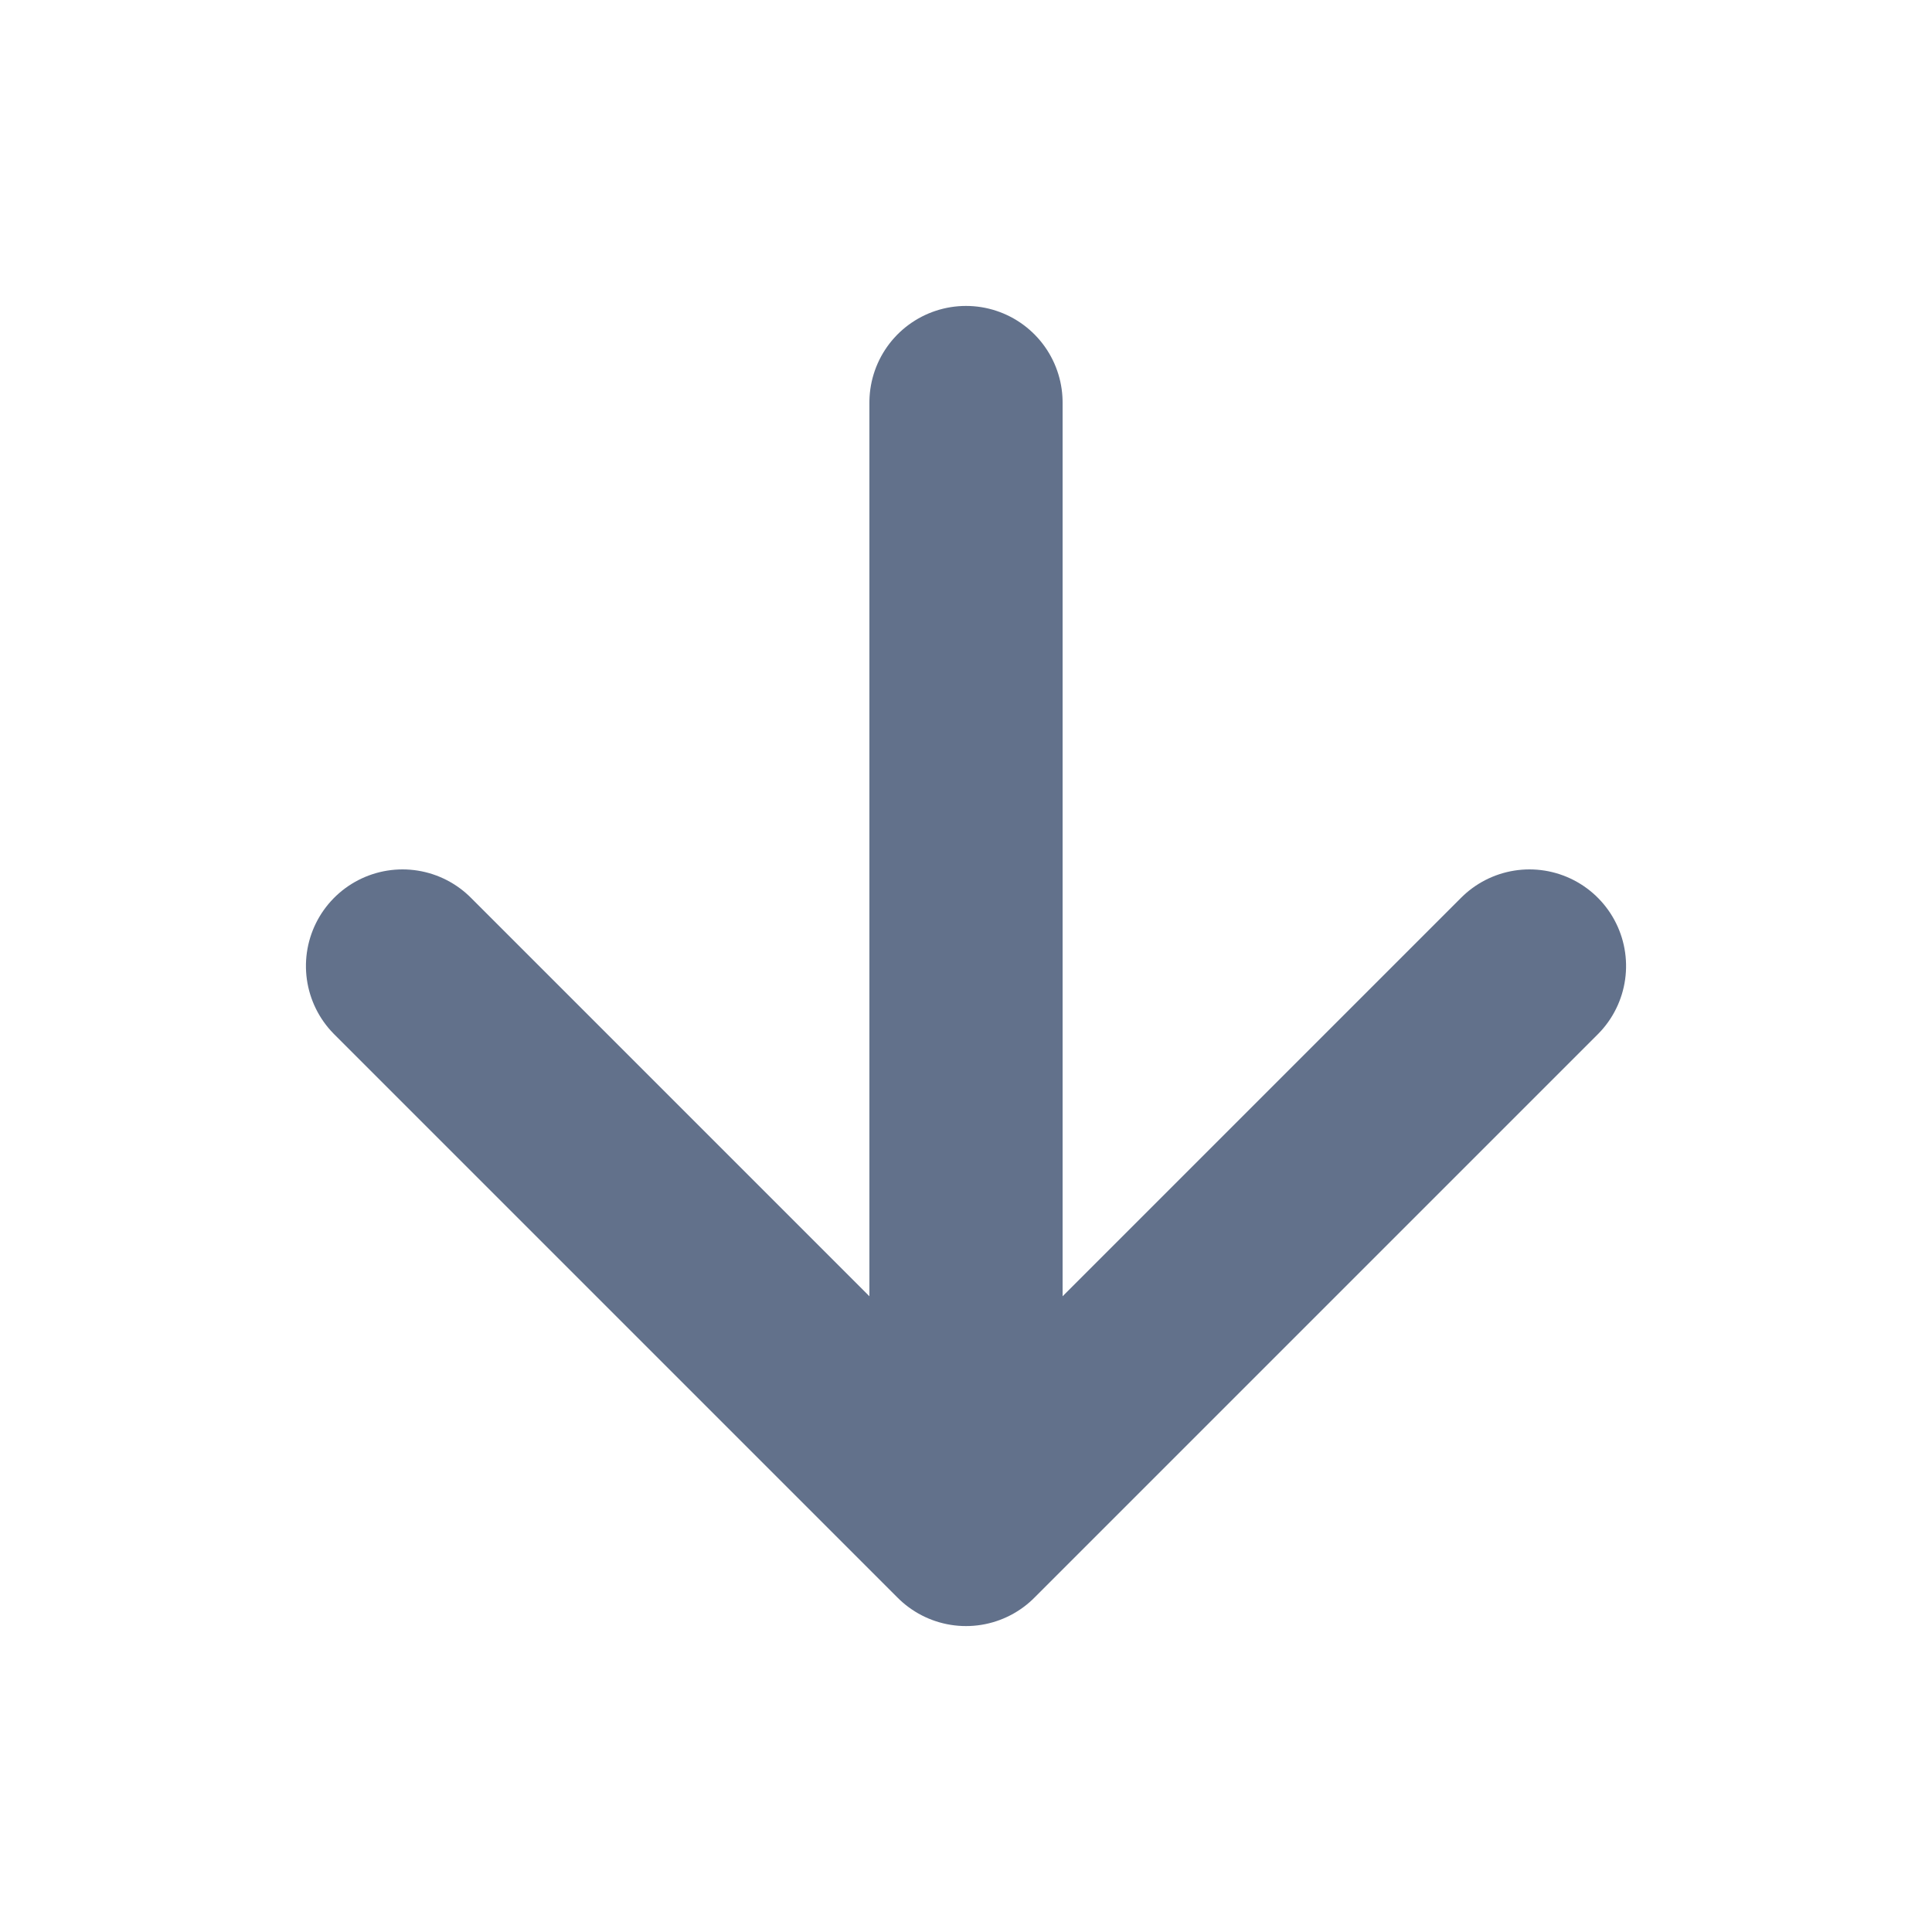
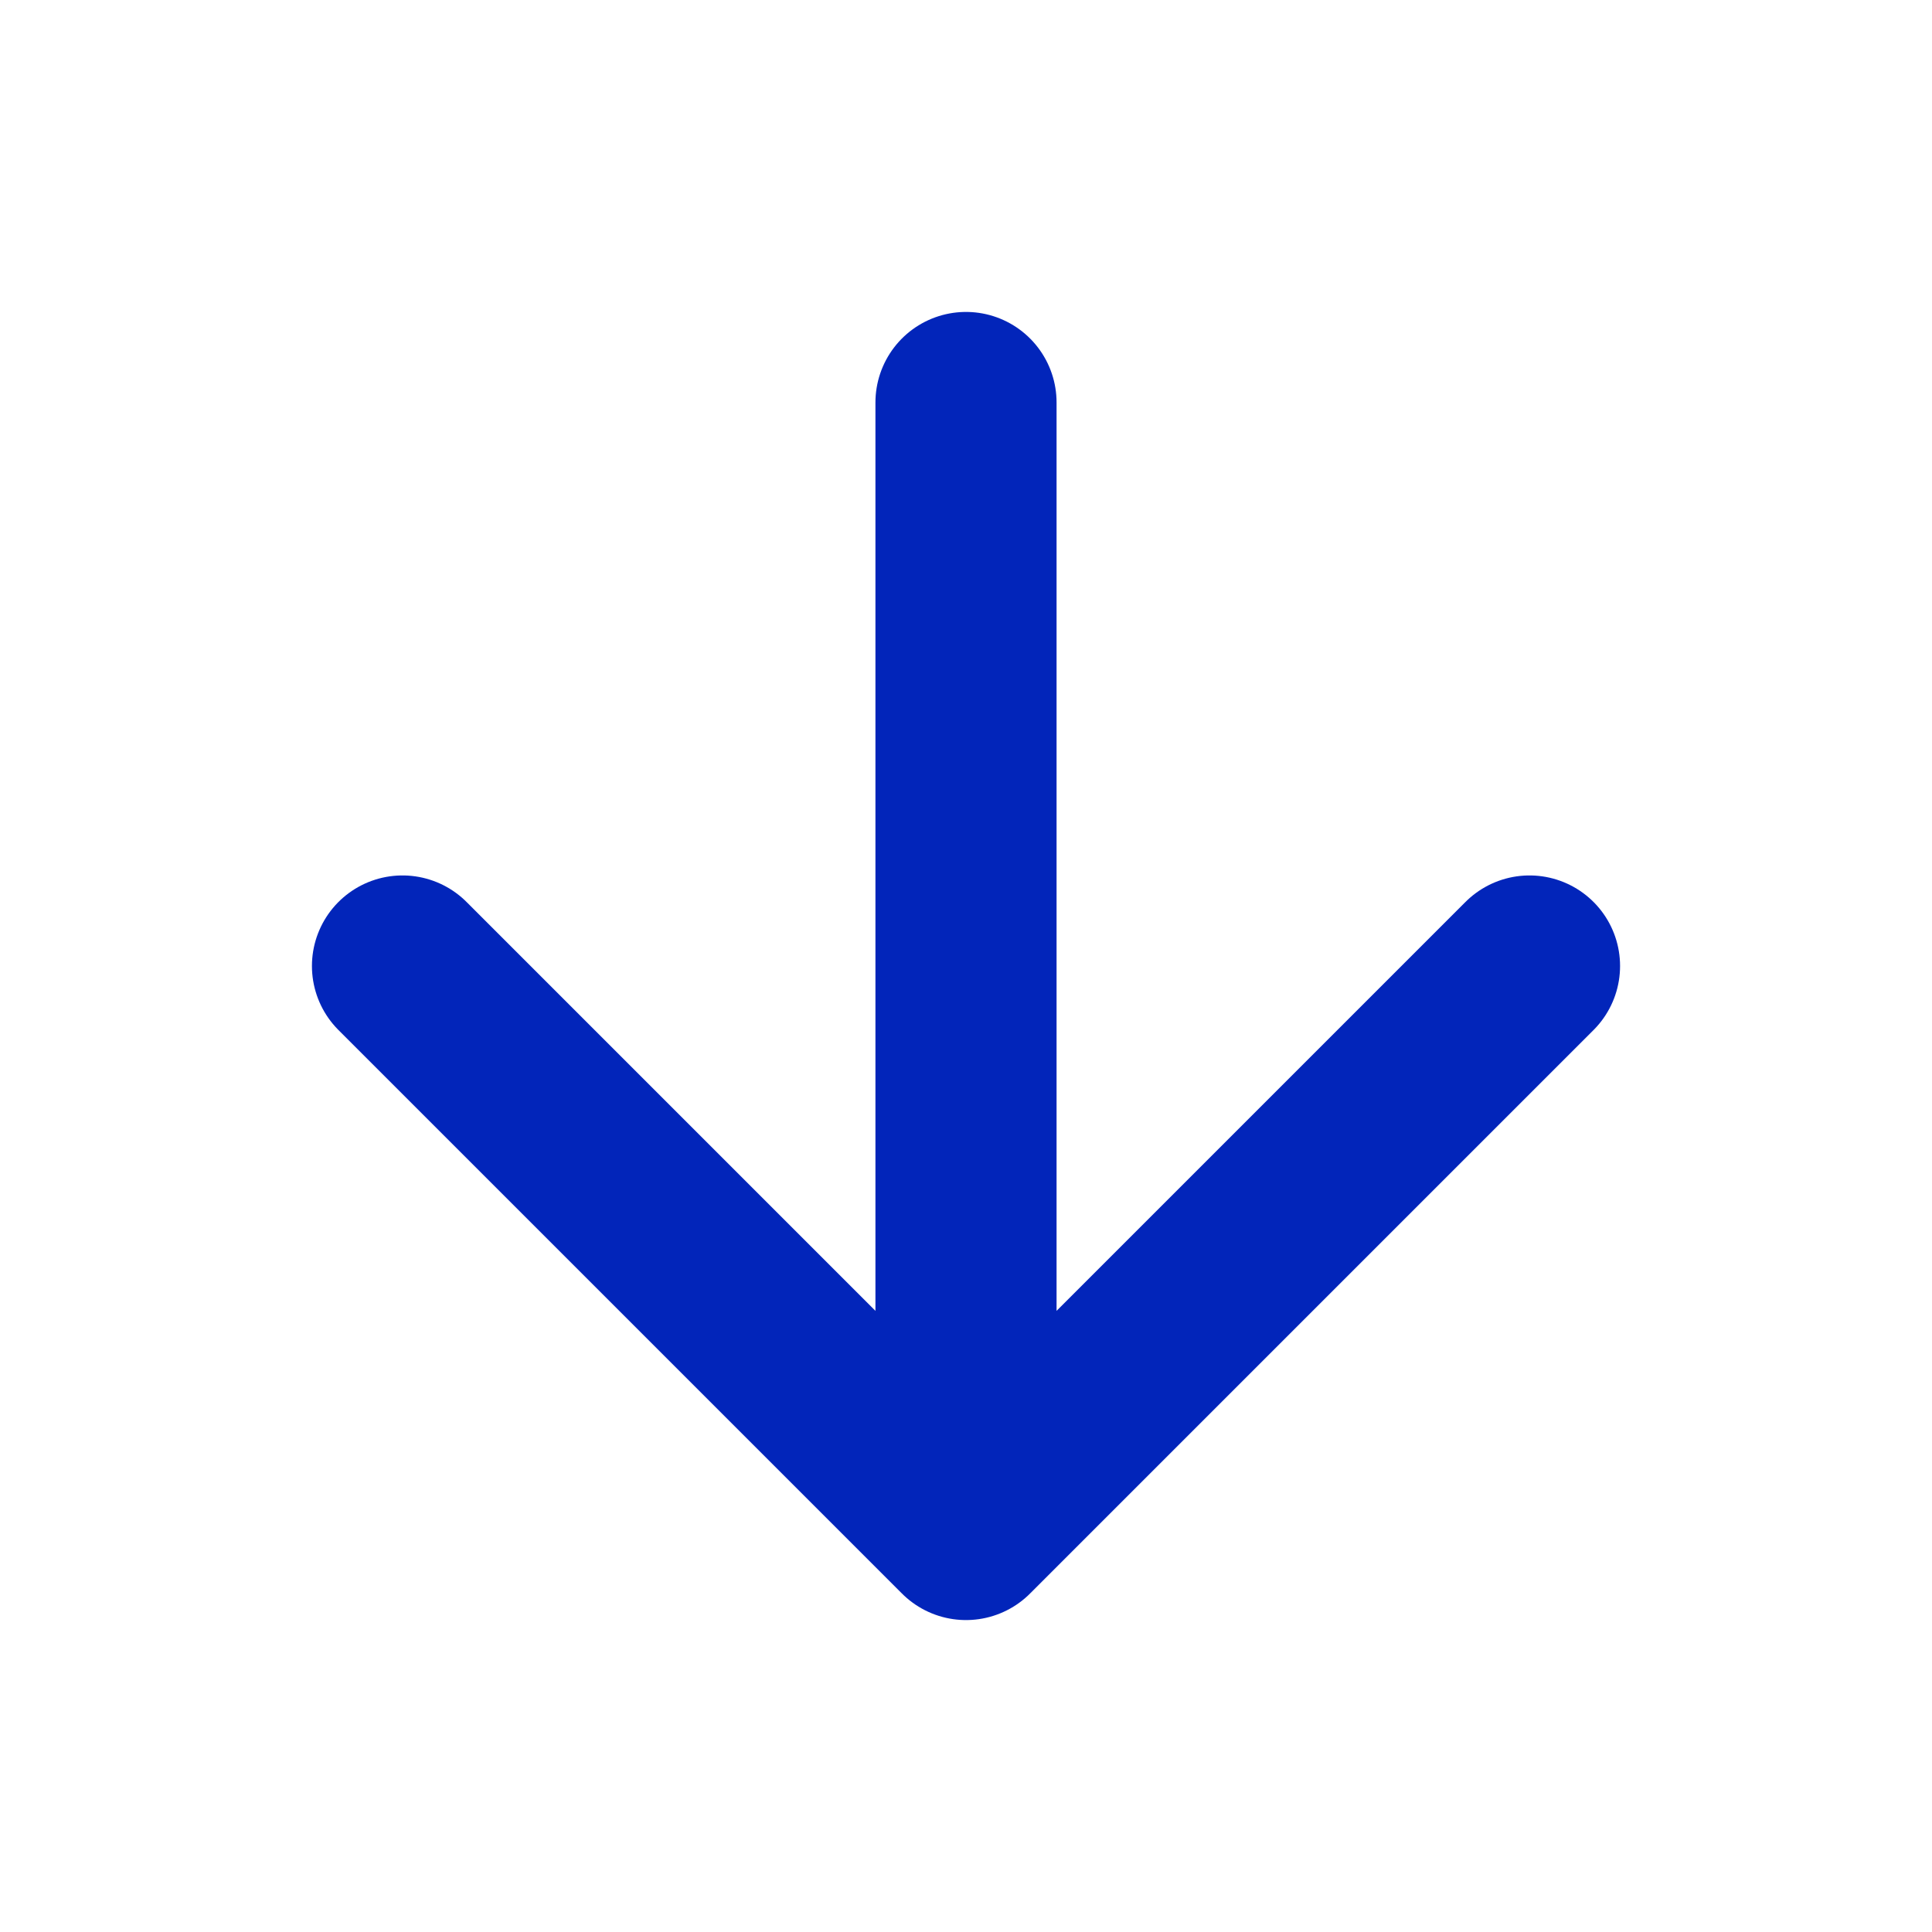
- <svg xmlns="http://www.w3.org/2000/svg" width="20" height="20" viewBox="0 0 20 20" fill="none">
-   <path transform="rotate(90 10 10)" d="M4.167 10H15.833M10 15.833L15.833 10L10 4.167" stroke="#62718B" stroke-width="2" stroke-linecap="round" stroke-linejoin="round" />
+ <svg xmlns="http://www.w3.org/2000/svg" preserveAspectRatio="none" overflow="visible" style="display: block;" width="19.2" height="19.2" viewBox="0 0 19.2 19.2" fill="none">
+   <g id="Down">
+     <path id="Icon" d="M9.6 4V15.2M4 9.6L9.6 15.2L15.2 9.6" stroke-width="1.8" stroke-linecap="round" stroke-linejoin="round" stroke="#0225BA" />
+   </g>
</svg>
